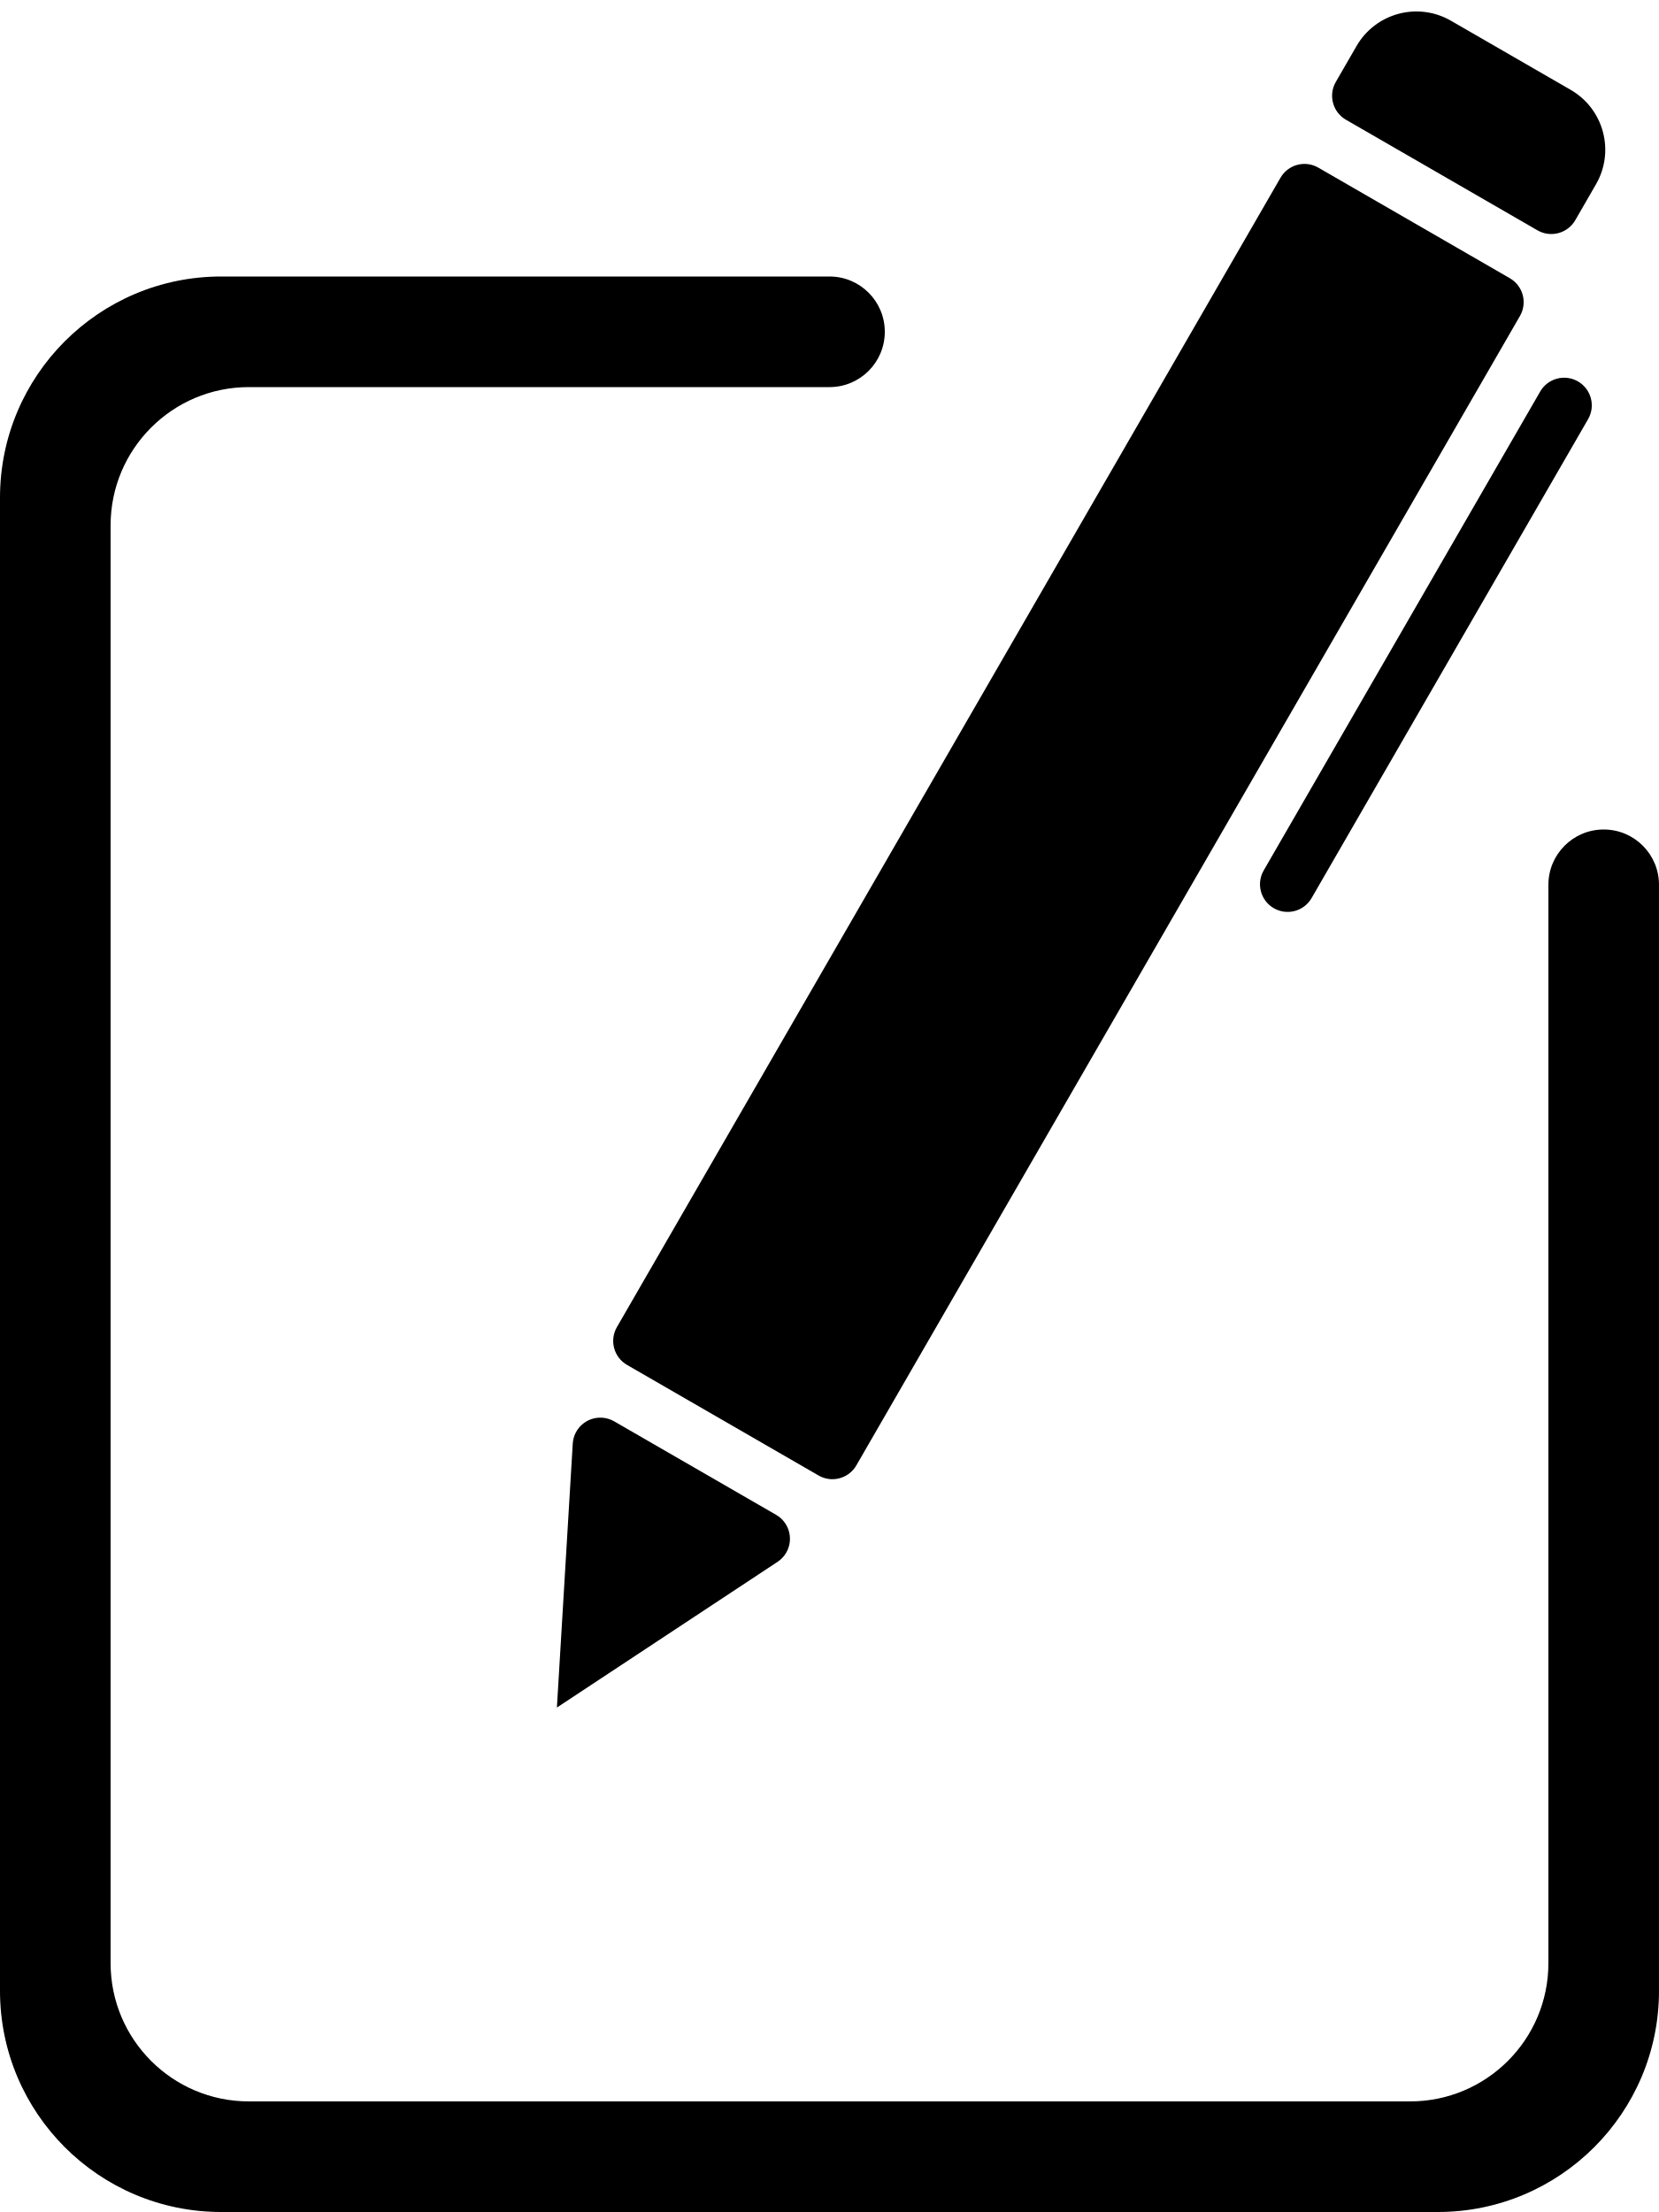
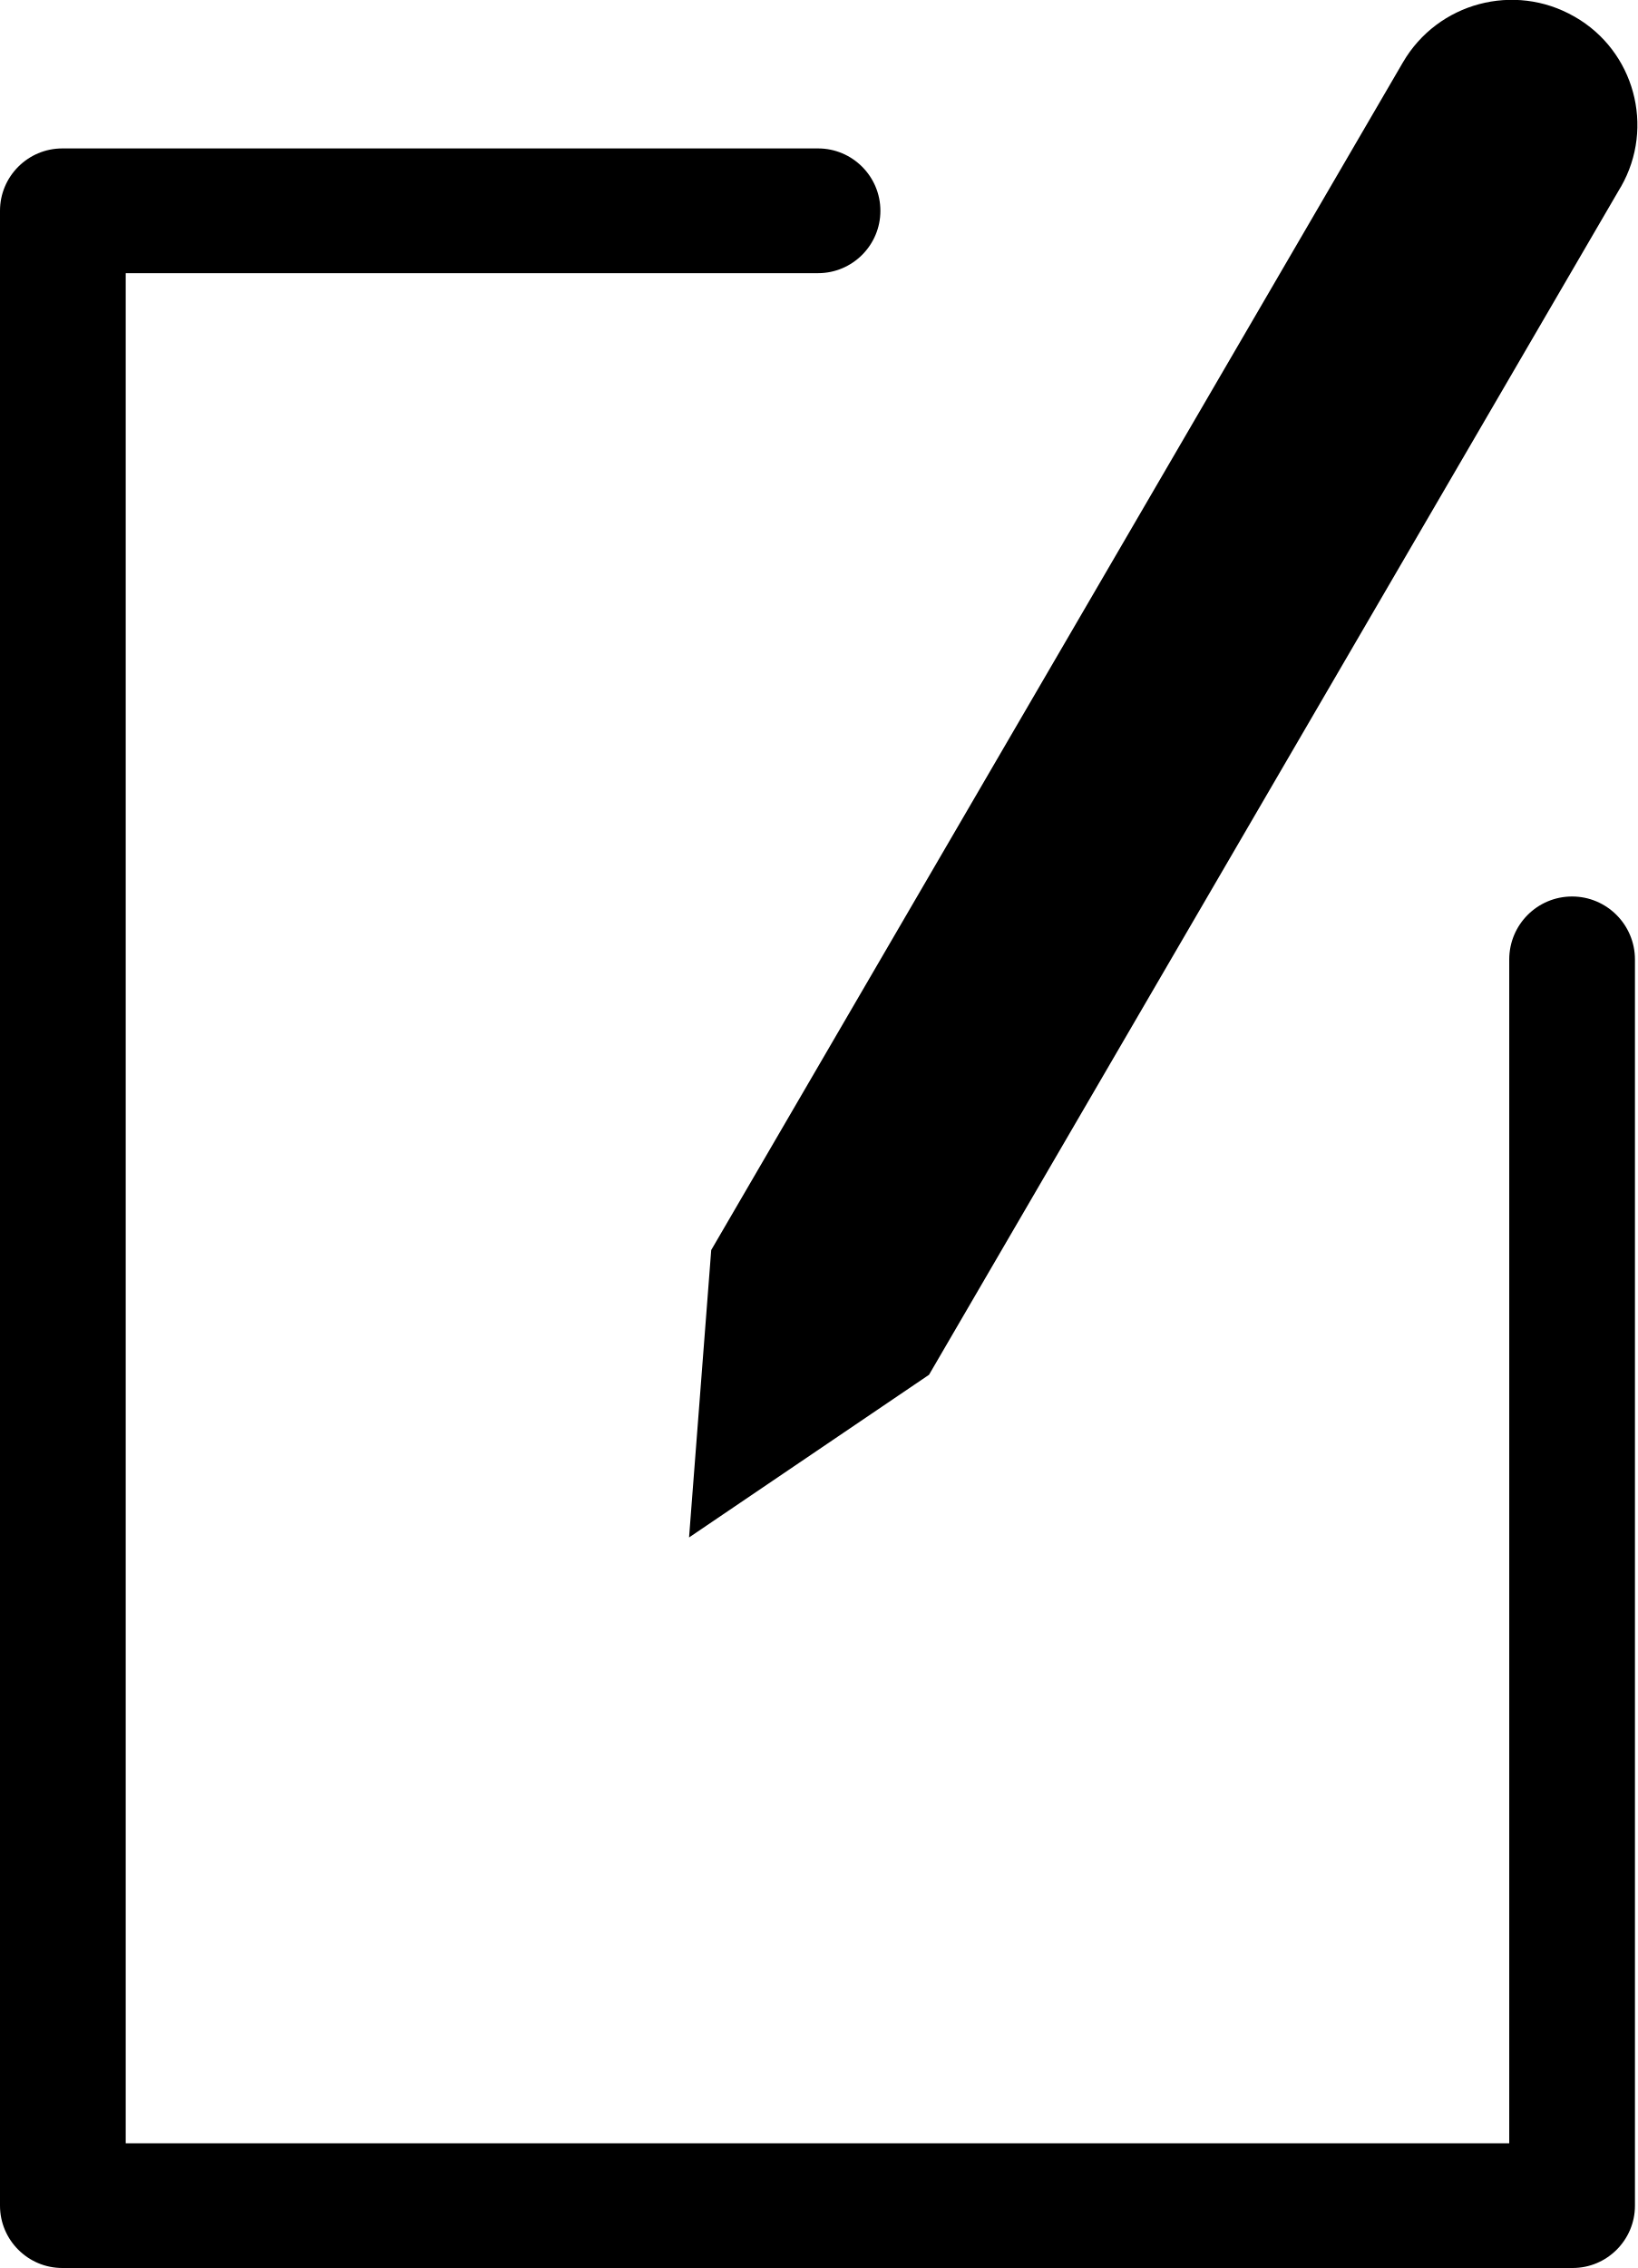
- <svg xmlns="http://www.w3.org/2000/svg" width="60px" height="80px" viewBox="0 0 60 80" version="1.1">
-   <g id="Design" stroke="none" stroke-width="1" fill-rule="evenodd">
-     <g id="UI-库" transform="translate(-930, -5180)" fill-rule="nonzero">
-       <g id="编辑" transform="translate(930, 5179)">
-         <path d="M56,33 C56,31.895 56.895,31 58,31 C59.105,31 60,31.895 60,33 L60,73 C60,77.418 56.418,81 52,81 L8,81 C3.582,81 5.41083001e-16,77.418 0,73 L0,19 C-5.41083001e-16,14.582 3.582,11 8,11 L30,11 C31.105,11 32,11.895 32,13 C32,14.105 31.105,15 30,15 L9,15 C6.239,15 4,17.239 4,20 L4,72 C4,74.761 6.239,77 9,77 L51,77 C53.761,77 56,74.761 56,72 L56,33 Z" id="Combined-Shape" />
-         <g id="Group-Copy" transform="translate(39.12307, 33.87788) rotate(30) translate(-39.12307, -33.87788) translate(32.12307, -0.622124)">
-           <path d="M1,7 L9,7 C9.552,7 10,7.448 10,8 L10,56 C10,56.552 9.552,57 9,57 L1,57 C0.448,57 3.09796633e-12,56.552 3.09796633e-12,56 L3.09796633e-12,8 C3.09796633e-12,7.448 0.448,7 1,7 Z" id="Rectangle" />
-           <path d="M2.5,-7.81597009e-13 L7.5,-7.81597009e-13 C8.881,-7.81850642e-13 10,1.119 10,2.5 L10,4 C10,4.552 9.552,5 9,5 L1,5 C0.448,5 3.32534e-12,4.552 3.32534e-12,4 L3.32534e-12,2.5 C3.32534e-12,1.119 1.119,-7.81343377e-13 2.5,-7.81597009e-13 Z" id="Rectangle" />
-           <path d="M1.618,59 L8.382,59 C8.934,59 9.382,59.448 9.382,60 C9.382,60.155 9.346,60.308 9.276,60.447 L5,69 L0.724,60.447 C0.477,59.953 0.677,59.353 1.171,59.106 C1.31,59.036 1.463,59 1.618,59 Z" id="Path-8" />
-           <path d="M13,9 C13.552,9 14,9.448 14,10 L14,30 C14,30.552 13.552,31 13,31 C12.448,31 12,30.552 12,30 L12,10 C12,9.448 12.448,9 13,9 Z" id="Rectangle" />
-         </g>
-       </g>
+ <svg xmlns="http://www.w3.org/2000/svg" width="13px" height="18px" viewBox="0 0 13 18" version="1.1">
+   <g id="Design" stroke="none" stroke-width="1">
+     <g id="06-08轮播频道-添加轮播-多组01-2.3--" transform="translate(-1039, -1038)">
+       <path d="M1051.979,1055.503 C1051.979,1055.504 1051.979,1055.505 1051.979,1055.505 C1051.979,1055.778 1051.757,1056 1051.484,1056 L1039.495,1056 C1039.222,1056 1039,1055.778 1039,1055.505 C1039,1055.505 1039,1055.504 1039,1055.503 C1039,1055.502 1039,1055.502 1039,1055.501 L1039,1039.677 C1039,1039.676 1039,1039.674 1039,1039.673 C1039,1039.4 1039.222,1039.178 1039.495,1039.178 L1045.494,1039.178 C1045.767,1039.178 1045.989,1039.4 1045.989,1039.673 C1045.989,1039.946 1045.767,1040.168 1045.494,1040.168 L1039.998,1040.168 L1039.998,1055.01 L1050.981,1055.01 L1050.981,1045.615 C1050.981,1045.339 1051.204,1045.115 1051.48,1045.115 C1051.755,1045.115 1051.979,1045.339 1051.979,1045.615 L1051.979,1055.501 C1051.979,1055.502 1051.979,1055.502 1051.979,1055.503 Z M1051.497,1038.131 L1051.501,1038.133 C1051.974,1038.404 1052.139,1039.008 1051.868,1039.482 C1051.866,1039.484 1051.865,1039.486 1051.864,1039.488 L1046.375,1048.911 L1044.47,1050.202 L1044.646,1047.921 L1050.137,1038.495 C1050.413,1038.021 1051.021,1037.858 1051.497,1038.131 Z" id="edit" />
    </g>
  </g>
</svg>
